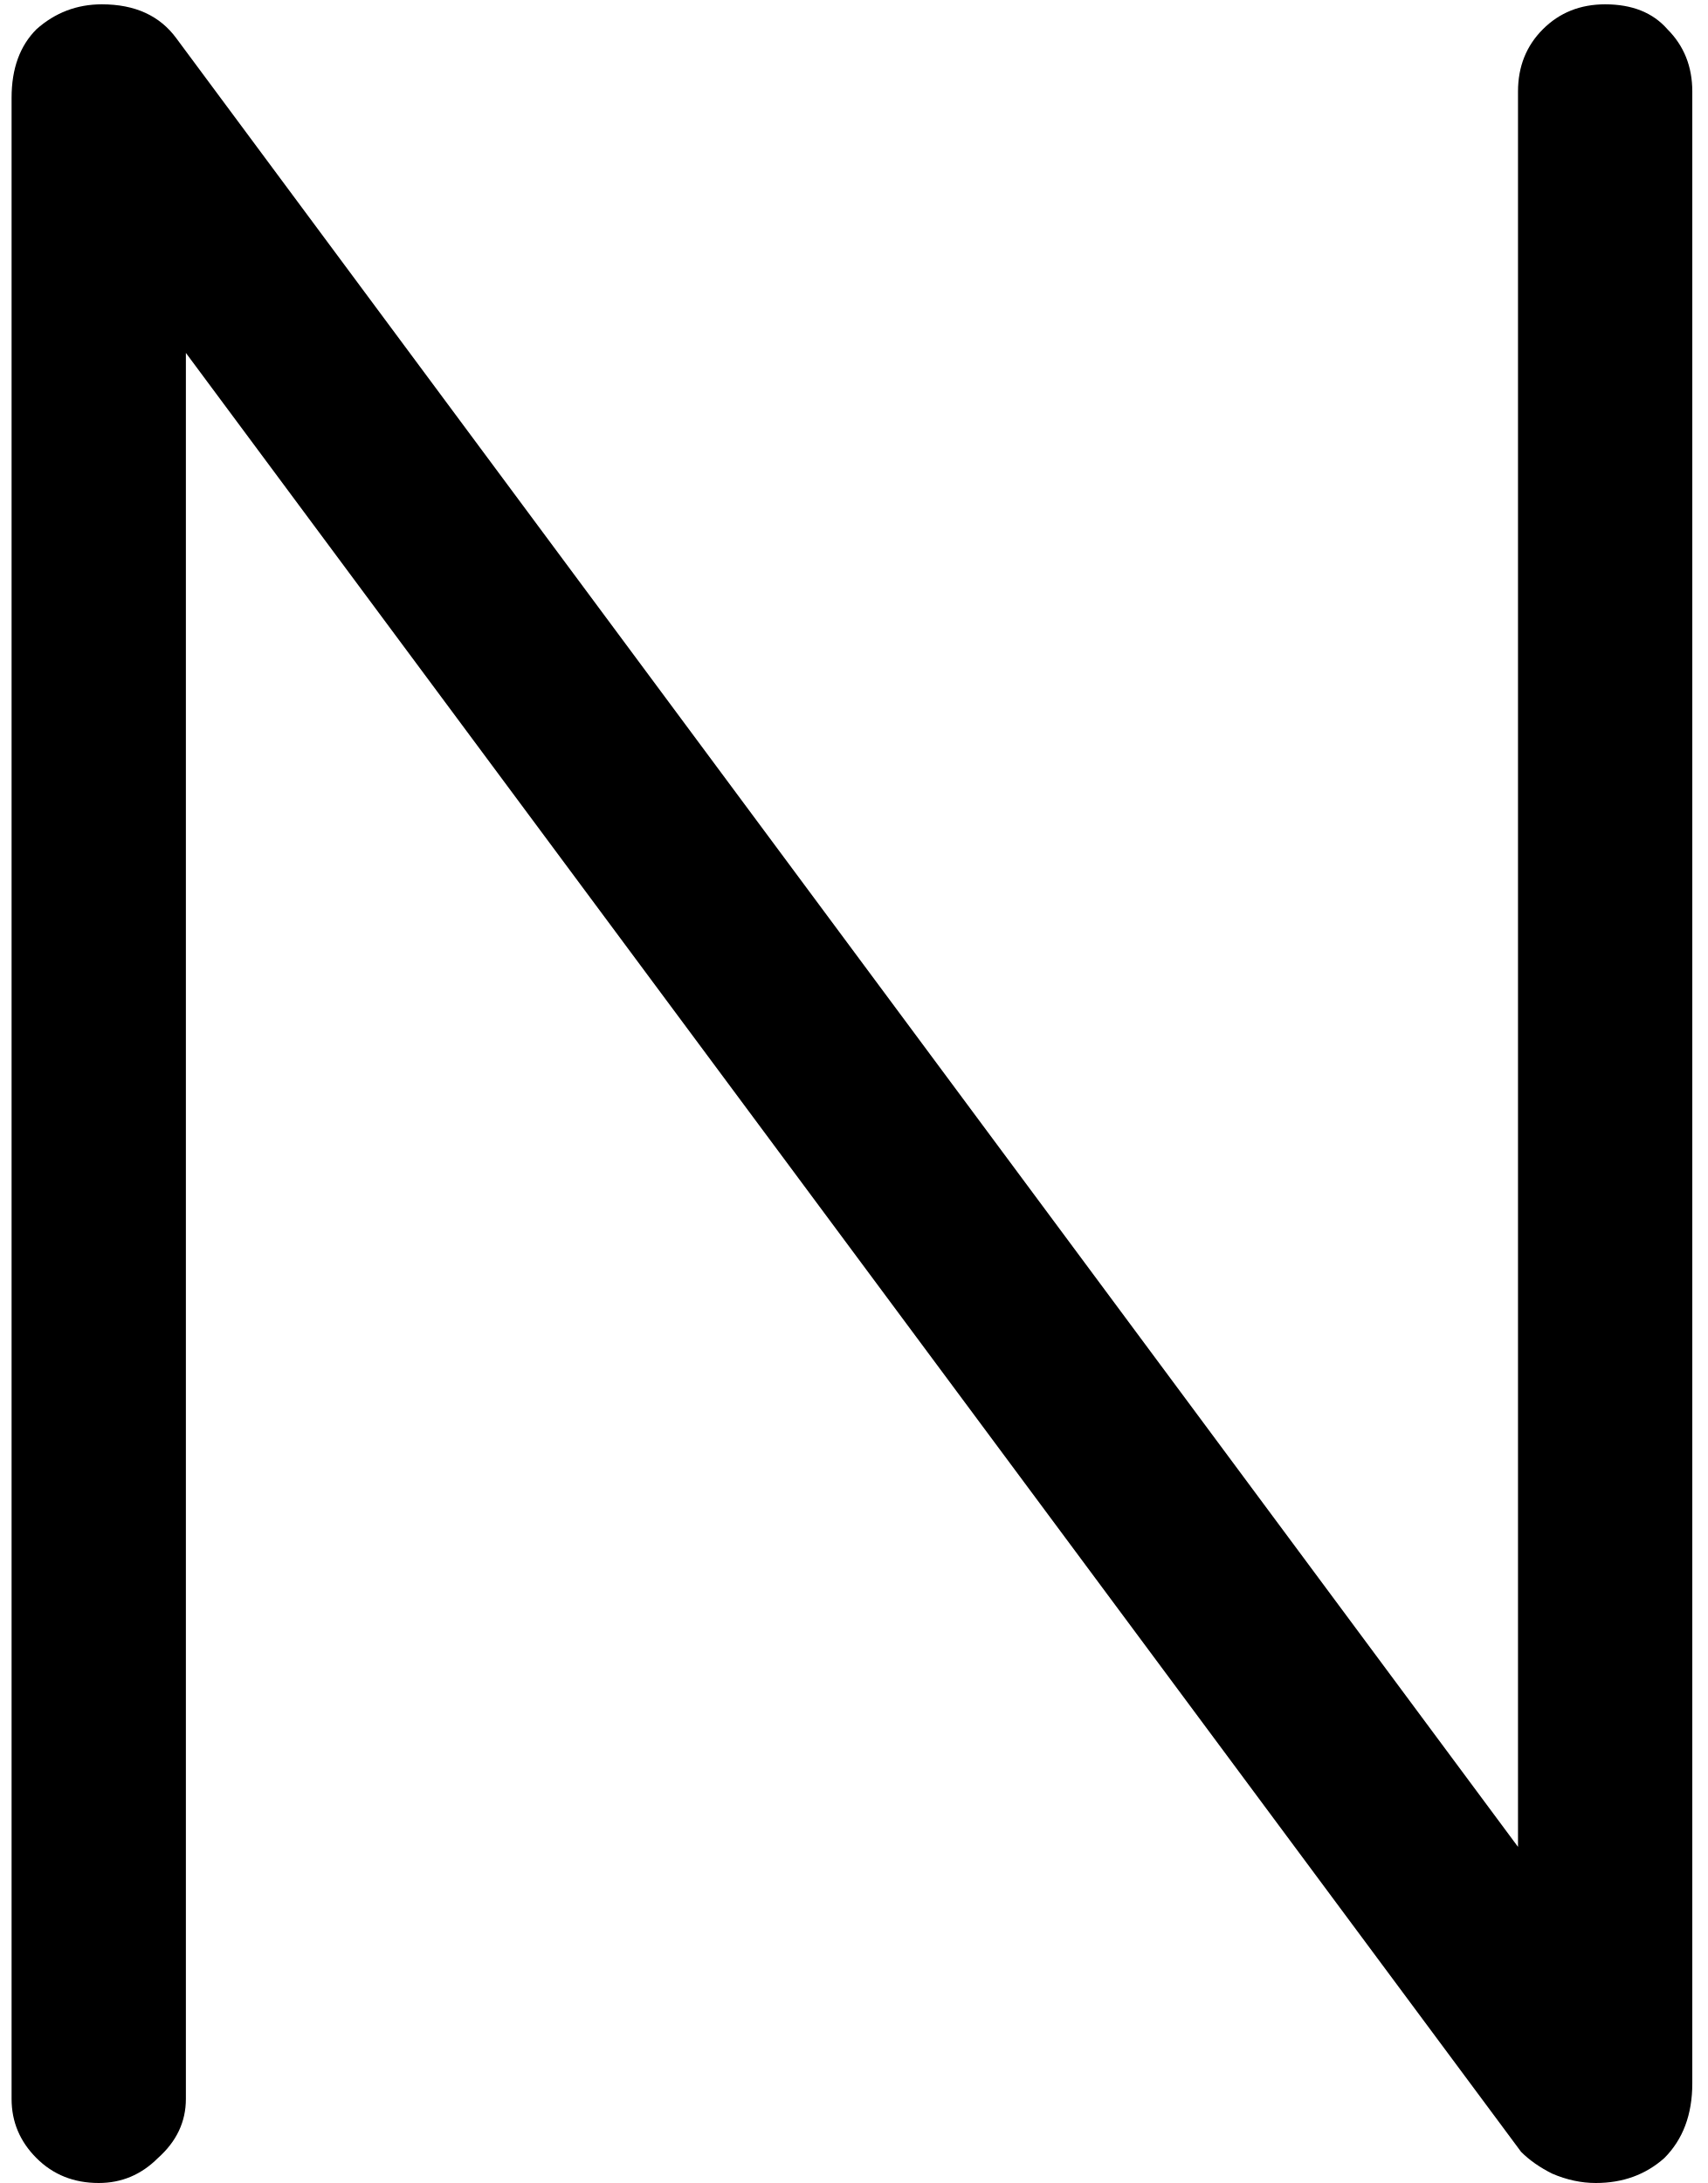
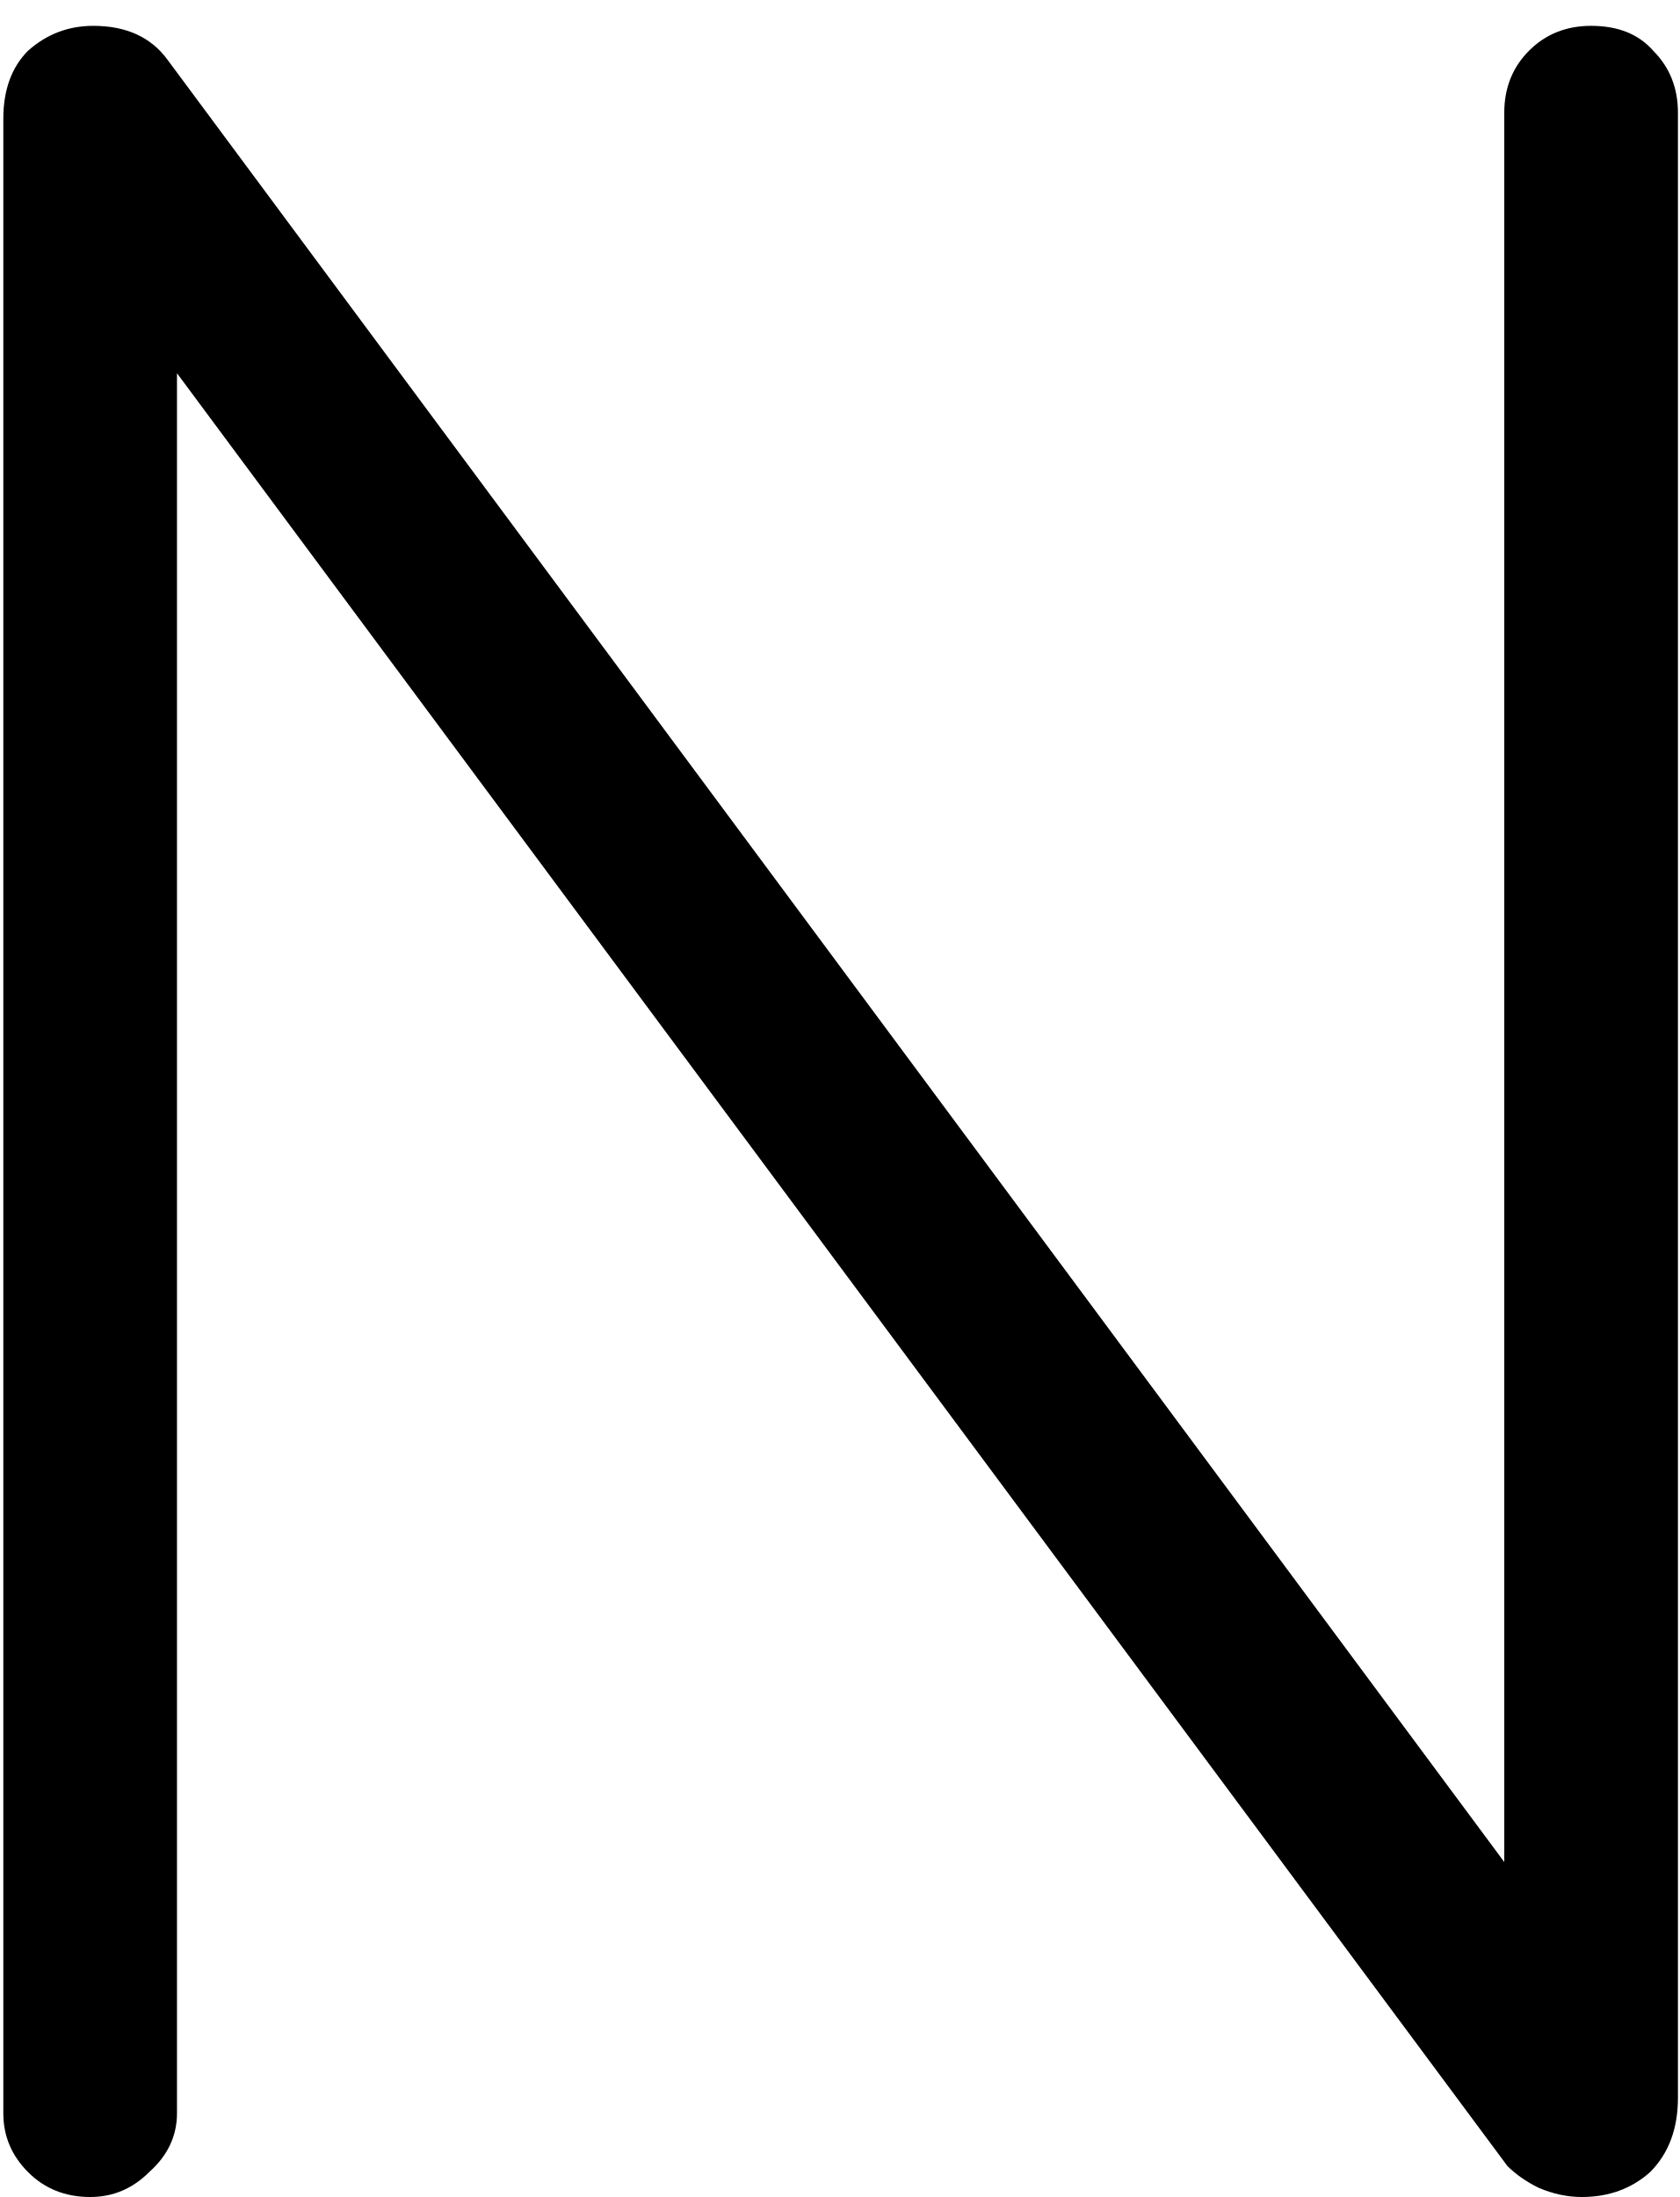
- <svg xmlns="http://www.w3.org/2000/svg" width="79" height="101" viewBox="0 0 79 101" fill="none">
-   <path d="M74.264 0.2C75.512 0.2 76.472 0.584 77.144 1.352C77.912 2.12 78.296 3.08 78.296 4.232V96.392C78.296 97.832 77.864 98.984 77 99.848C76.136 100.616 75.08 101 73.832 101C73.16 101 72.488 100.856 71.816 100.568C71.24 100.28 70.76 99.944 70.376 99.56L8.6 16.328V97.112C8.6 98.168 8.168 99.08 7.304 99.848C6.536 100.616 5.624 101 4.568 101C3.416 101 2.456 100.616 1.688 99.848C0.92 99.08 0.536 98.168 0.536 97.112V4.52C0.536 3.176 0.92 2.12 1.688 1.352C2.552 0.584 3.56 0.2 4.712 0.2C6.248 0.2 7.4 0.728 8.168 1.784L70.232 85.448V4.232C70.232 3.08 70.616 2.12 71.384 1.352C72.152 0.584 73.112 0.2 74.264 0.2Z" fill="black" />
+ <svg xmlns="http://www.w3.org/2000/svg" width="39" height="51" viewBox="0 0 39 51" fill="none">
+   <path d="M36.941 0.6C37.565 0.6 38.045 0.792 38.381 1.176C38.765 1.56 38.957 2.04 38.957 2.616V48.696C38.957 49.416 38.741 49.992 38.309 50.424C37.877 50.808 37.349 51 36.725 51C36.389 51 36.053 50.928 35.717 50.784C35.429 50.64 35.189 50.472 34.997 50.28L4.109 8.664V49.056C4.109 49.584 3.893 50.04 3.461 50.424C3.077 50.808 2.621 51 2.093 51C1.517 51 1.037 50.808 0.653 50.424C0.269 50.04 0.077 49.584 0.077 49.056V2.76C0.077 2.088 0.269 1.56 0.653 1.176C1.085 0.792 1.589 0.6 2.165 0.6C2.933 0.6 3.509 0.864 3.893 1.392L34.925 43.224V2.616C34.925 2.04 35.117 1.56 35.501 1.176C35.885 0.792 36.365 0.6 36.941 0.6Z" fill="black" />
</svg>
